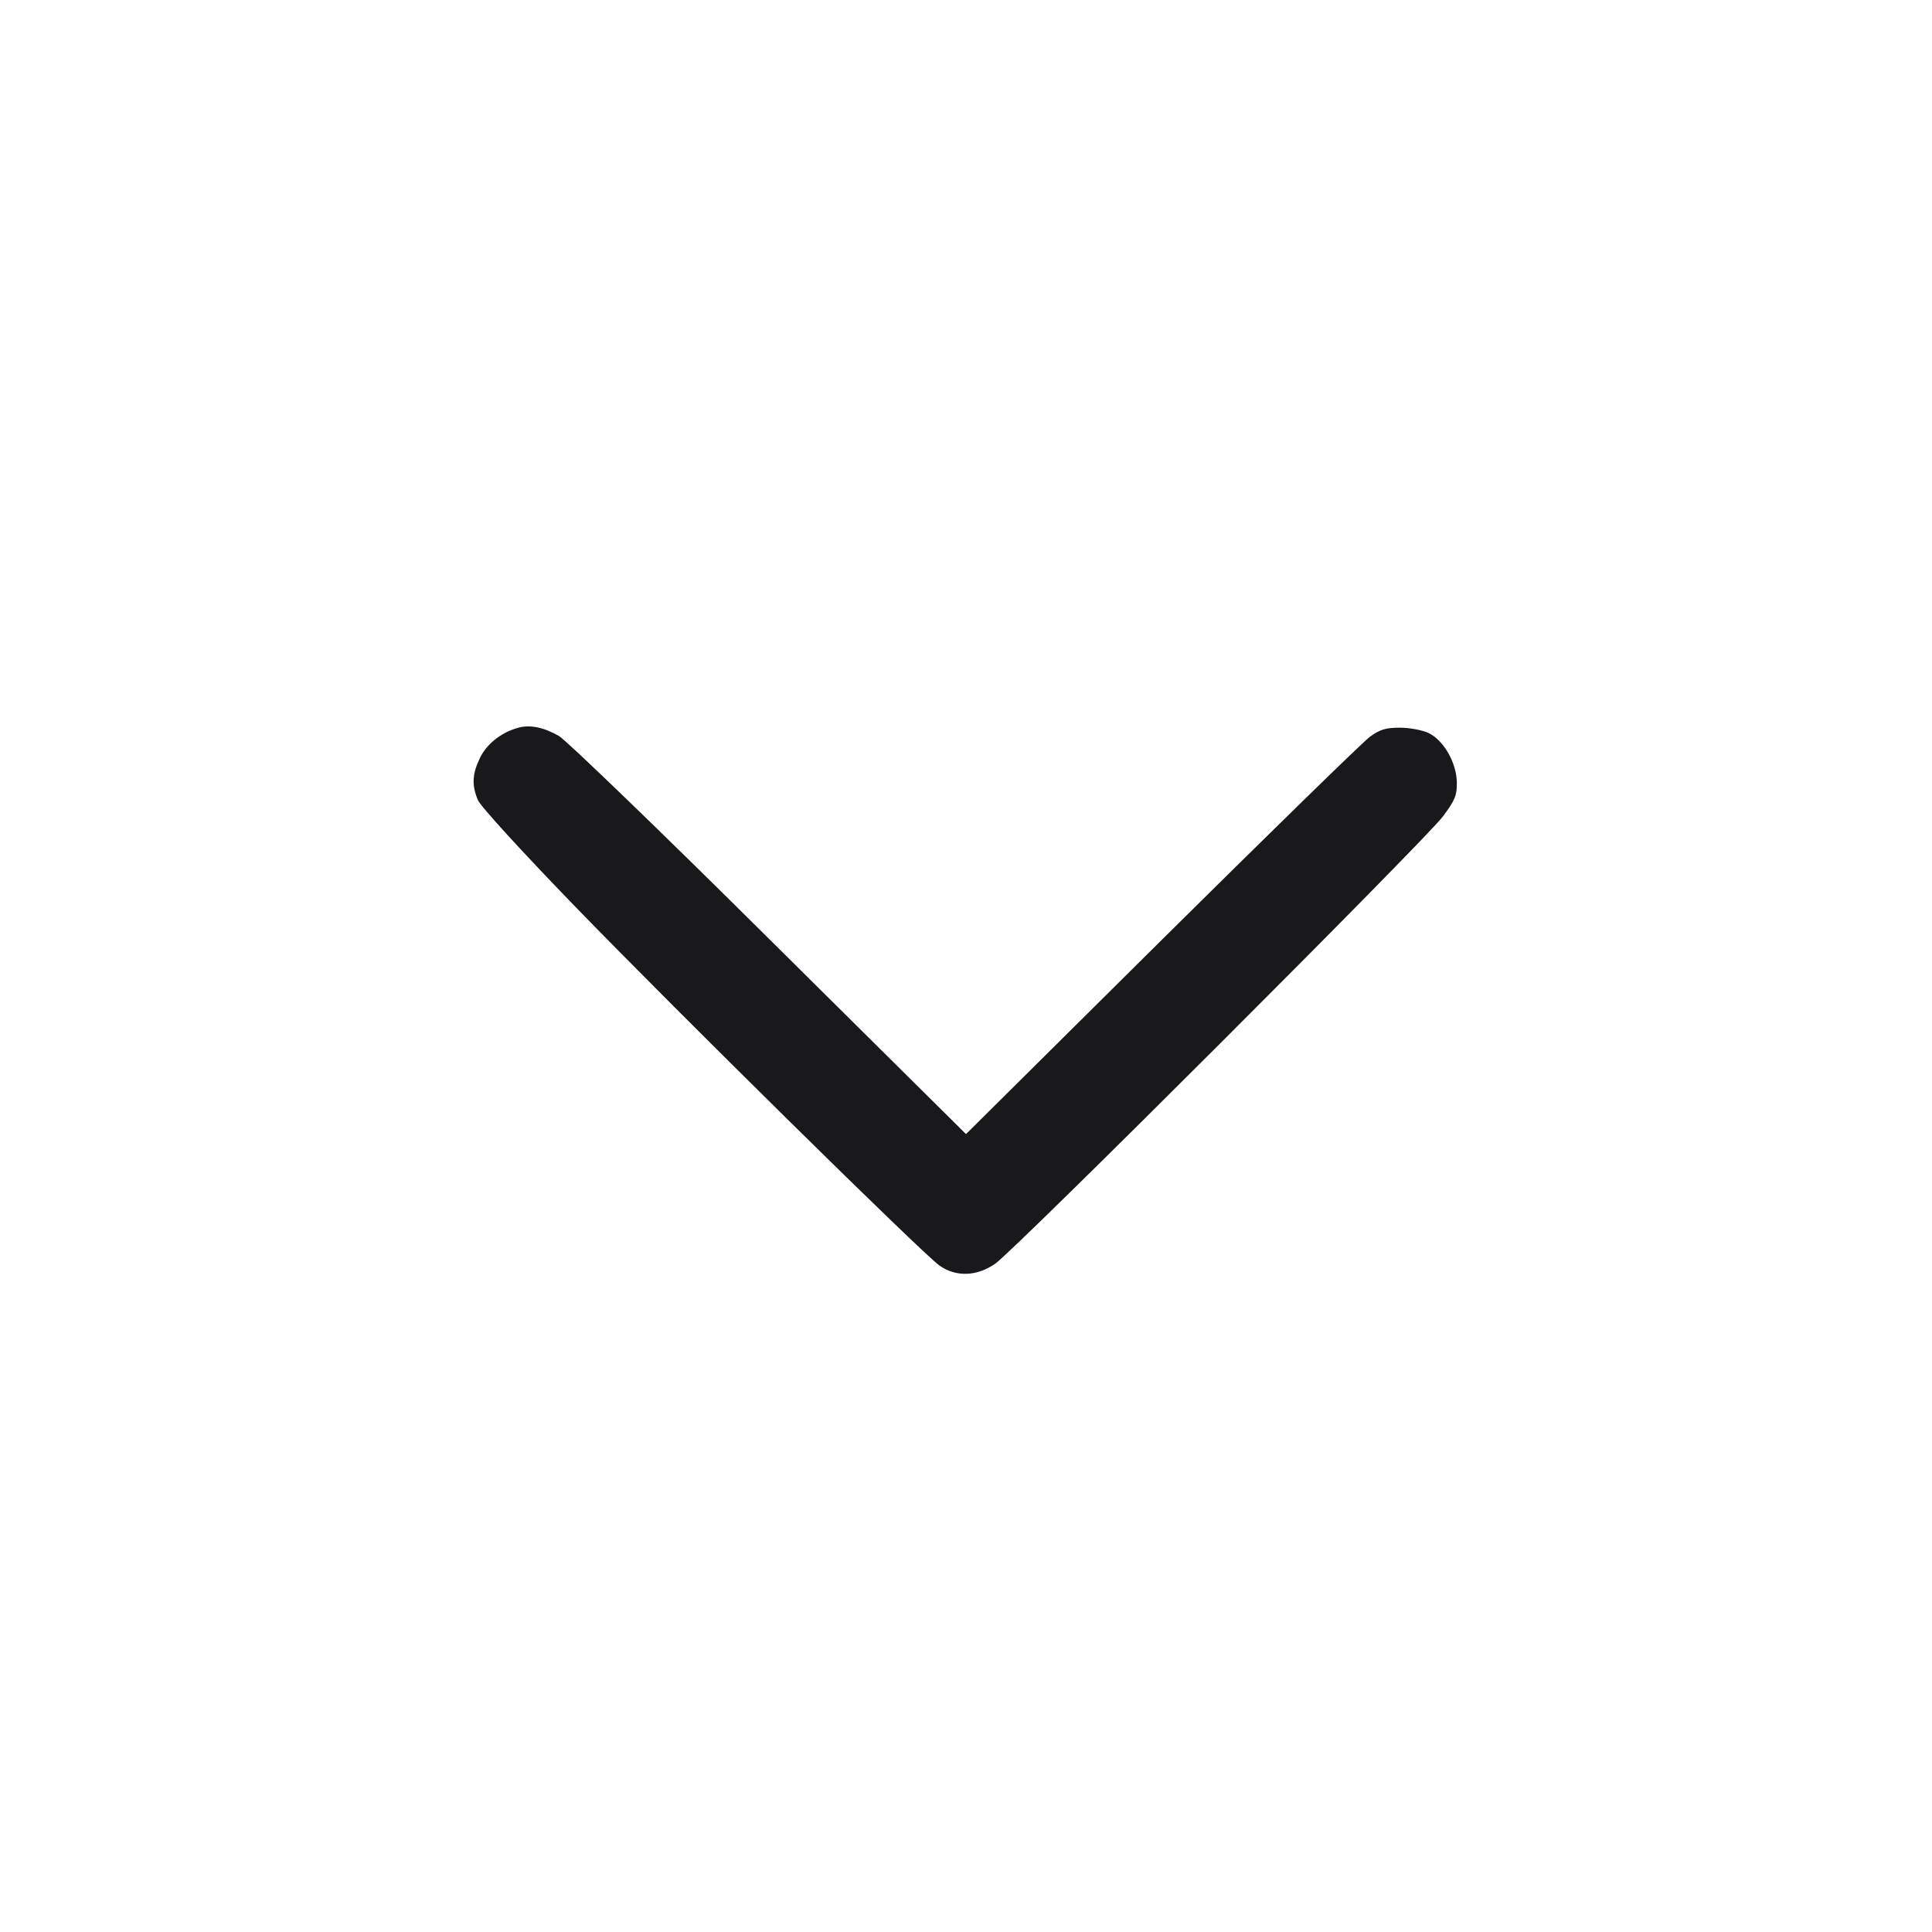
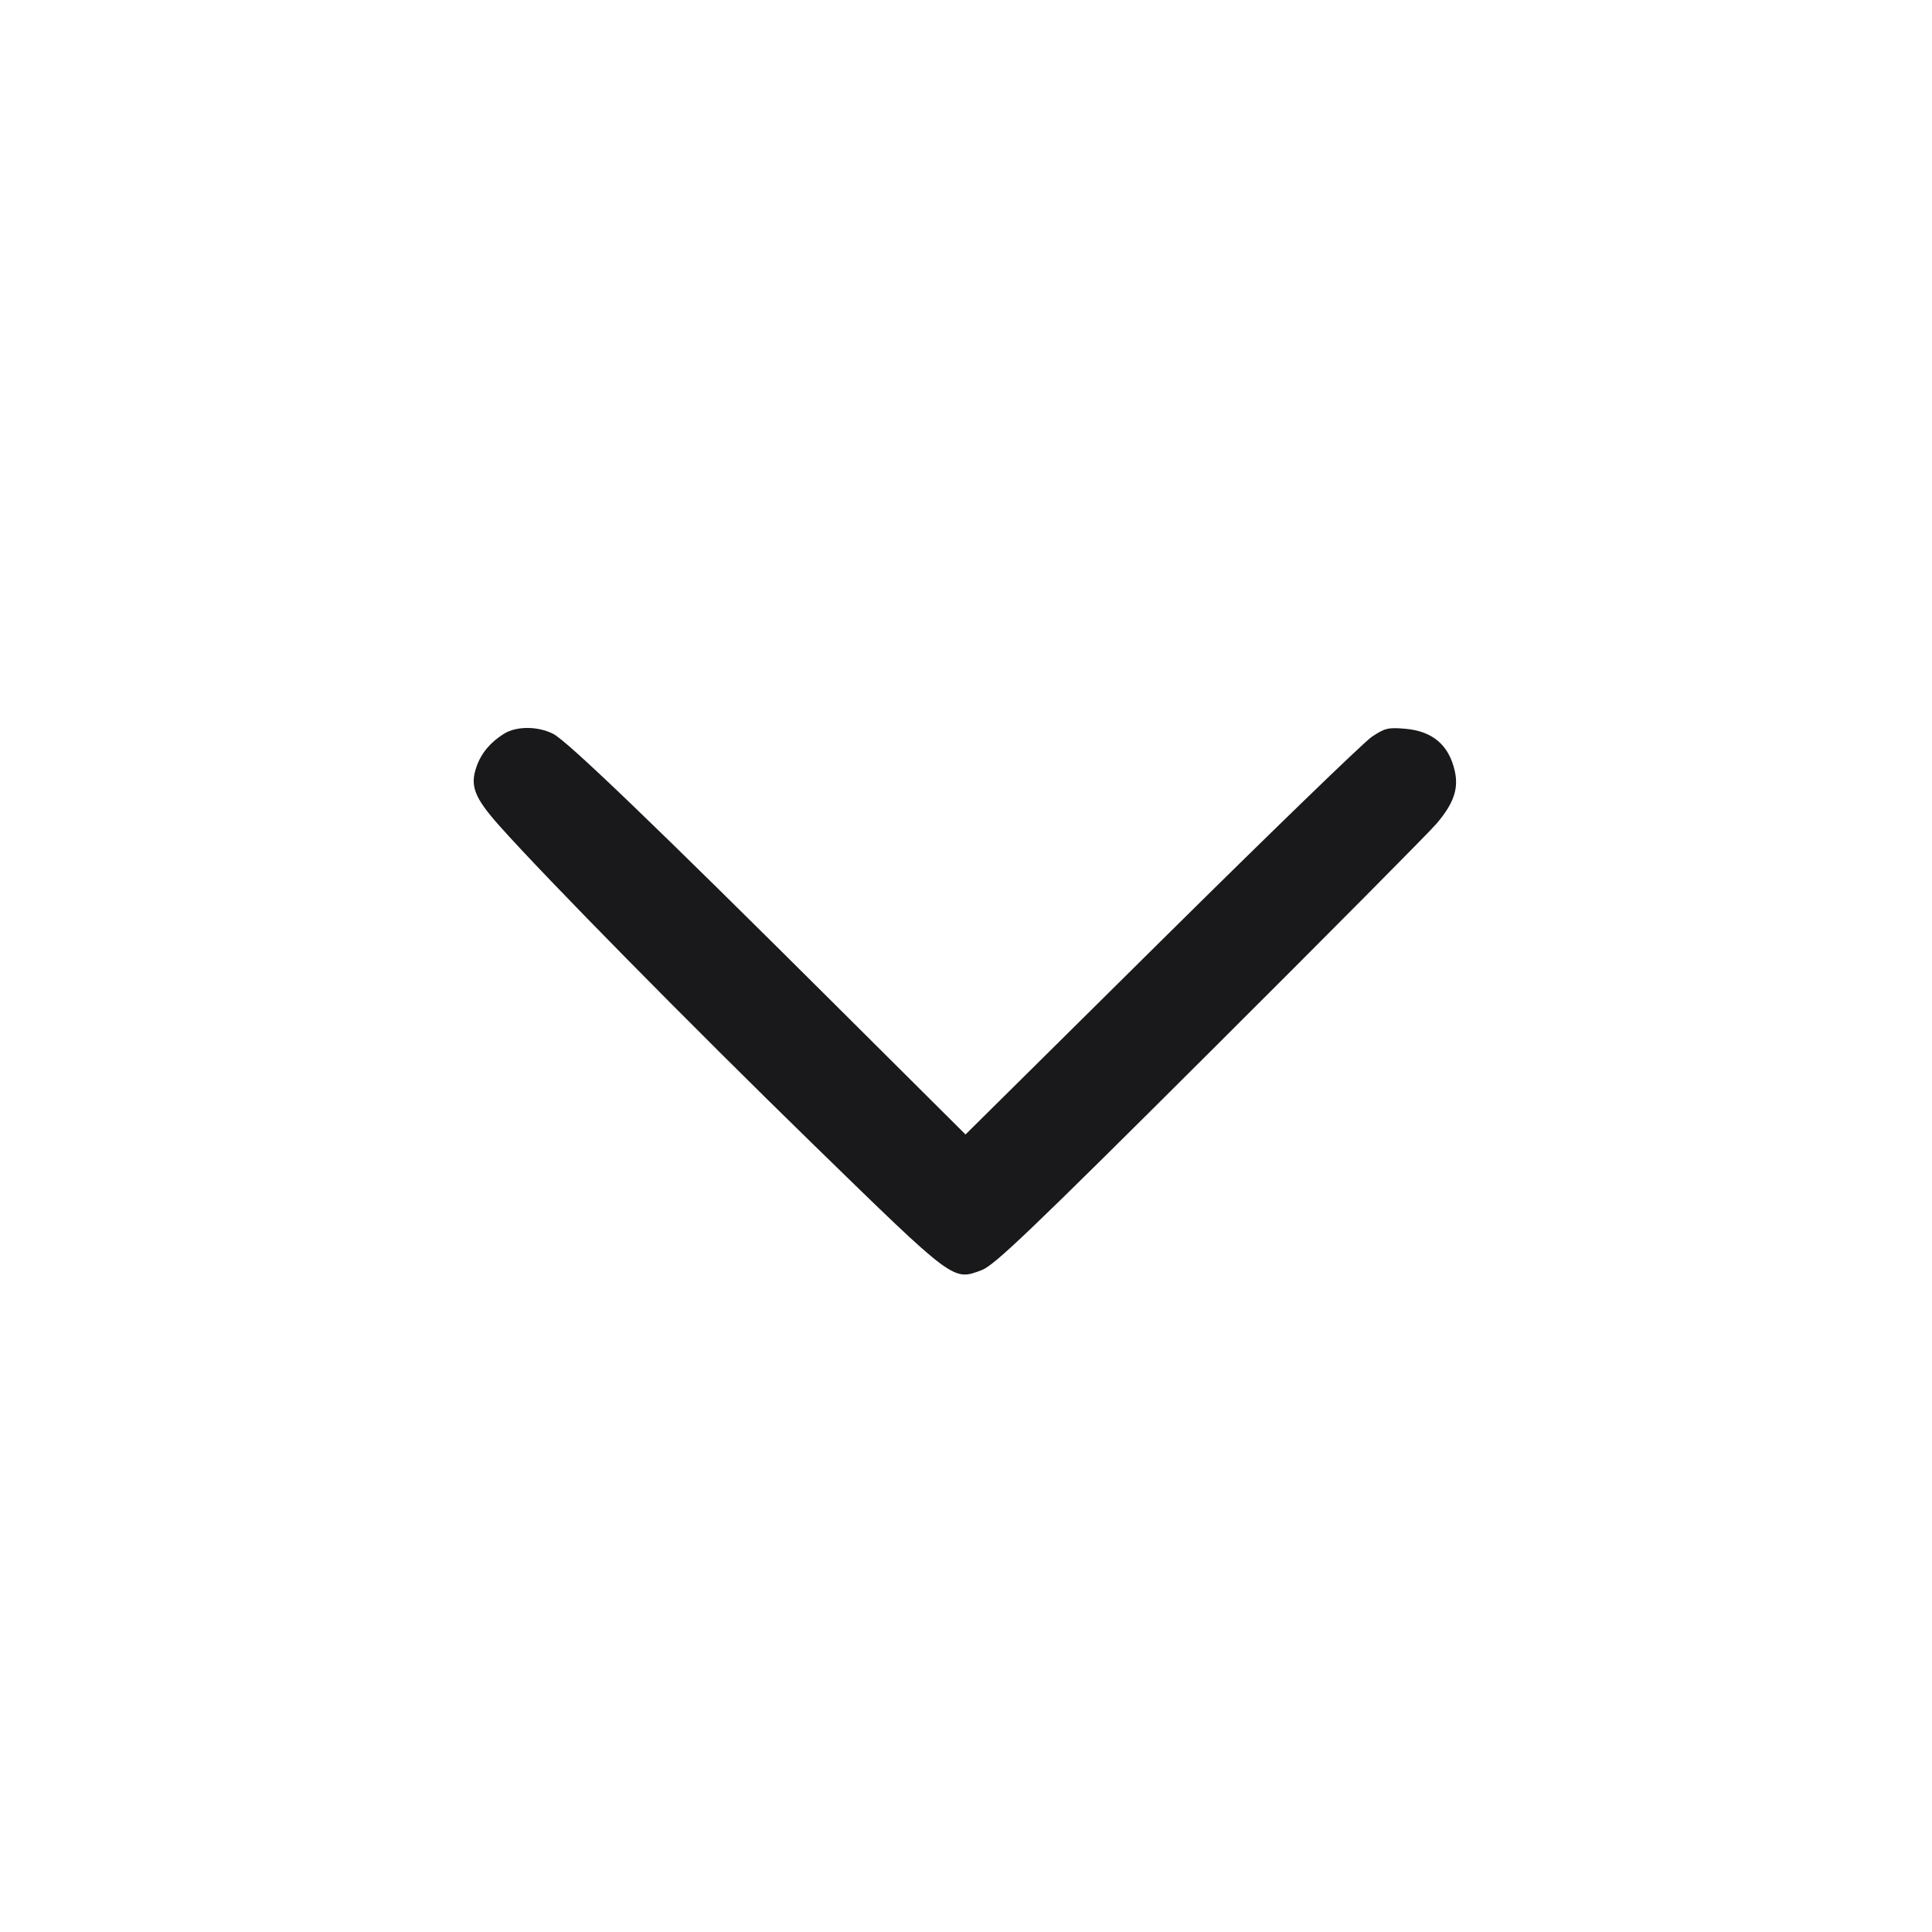
<svg xmlns="http://www.w3.org/2000/svg" width="20" height="20" viewBox="0 0 20 20" fill="none">
-   <path d="M5.359 7.535 C 5.186 7.584,5.038 7.702,4.969 7.845 C 4.888 8.013,4.882 8.126,4.947 8.282 C 4.975 8.348,5.402 8.815,5.959 9.390 C 7.044 10.508,9.545 12.972,9.724 13.100 C 9.895 13.221,10.109 13.215,10.301 13.083 C 10.500 12.947,14.751 8.699,14.936 8.453 C 15.063 8.283,15.083 8.234,15.081 8.099 C 15.078 7.895,14.944 7.662,14.788 7.588 C 14.725 7.558,14.592 7.533,14.492 7.533 C 14.345 7.533,14.285 7.551,14.180 7.628 C 14.109 7.680,13.139 8.627,12.025 9.731 L 10.000 11.740 7.960 9.718 C 6.839 8.605,5.860 7.661,5.785 7.618 C 5.624 7.527,5.483 7.499,5.359 7.535 " fill="#19191C" stroke="none" fill-rule="evenodd" />
+   <path d="M5.217 7.596 C 5.077 7.683,4.982 7.796,4.933 7.936 C 4.863 8.135,4.910 8.257,5.171 8.550 C 5.650 9.088,7.151 10.612,8.427 11.855 C 9.886 13.277,9.864 13.260,10.163 13.148 C 10.293 13.099,10.656 12.753,12.528 10.887 C 13.744 9.675,14.800 8.611,14.874 8.523 C 15.048 8.317,15.100 8.167,15.061 7.987 C 15.002 7.715,14.833 7.569,14.547 7.544 C 14.369 7.529,14.336 7.537,14.200 7.628 C 14.117 7.684,13.138 8.632,12.022 9.737 L 9.995 11.744 8.656 10.411 C 6.790 8.553,5.873 7.671,5.727 7.597 C 5.568 7.516,5.346 7.515,5.217 7.596 " fill="#19191C" stroke="none" fill-rule="evenodd" />
</svg>
